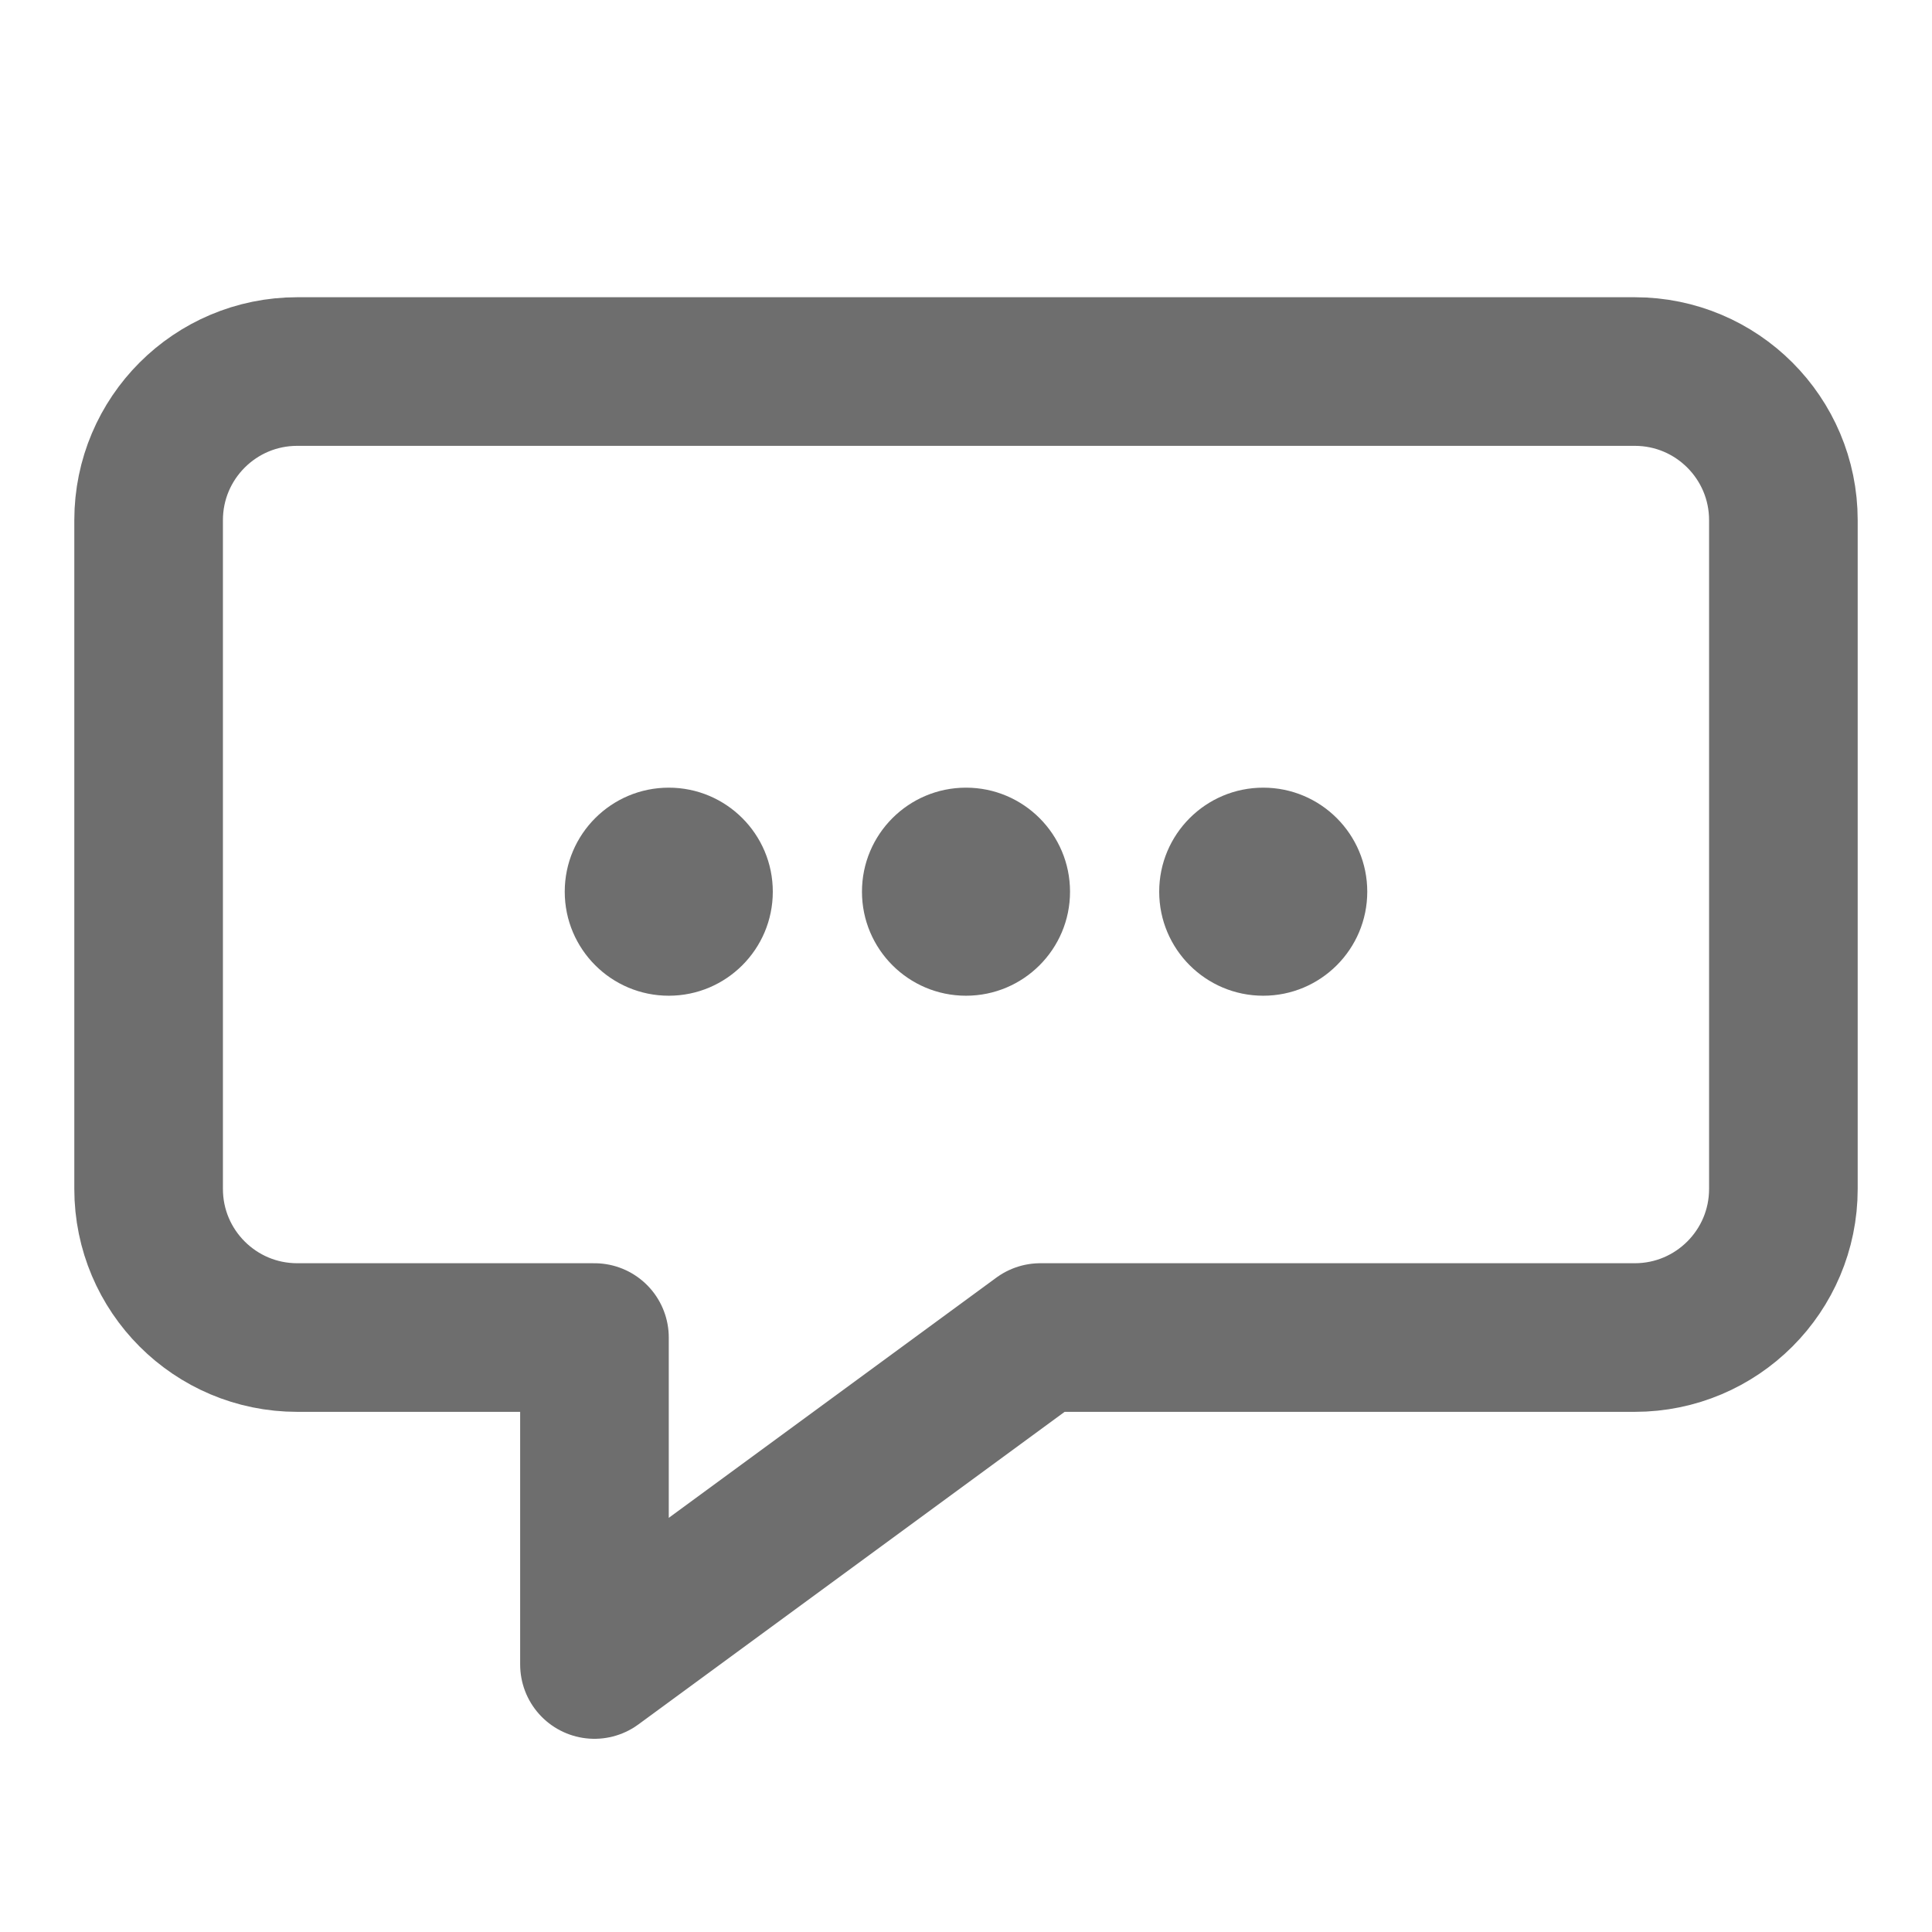
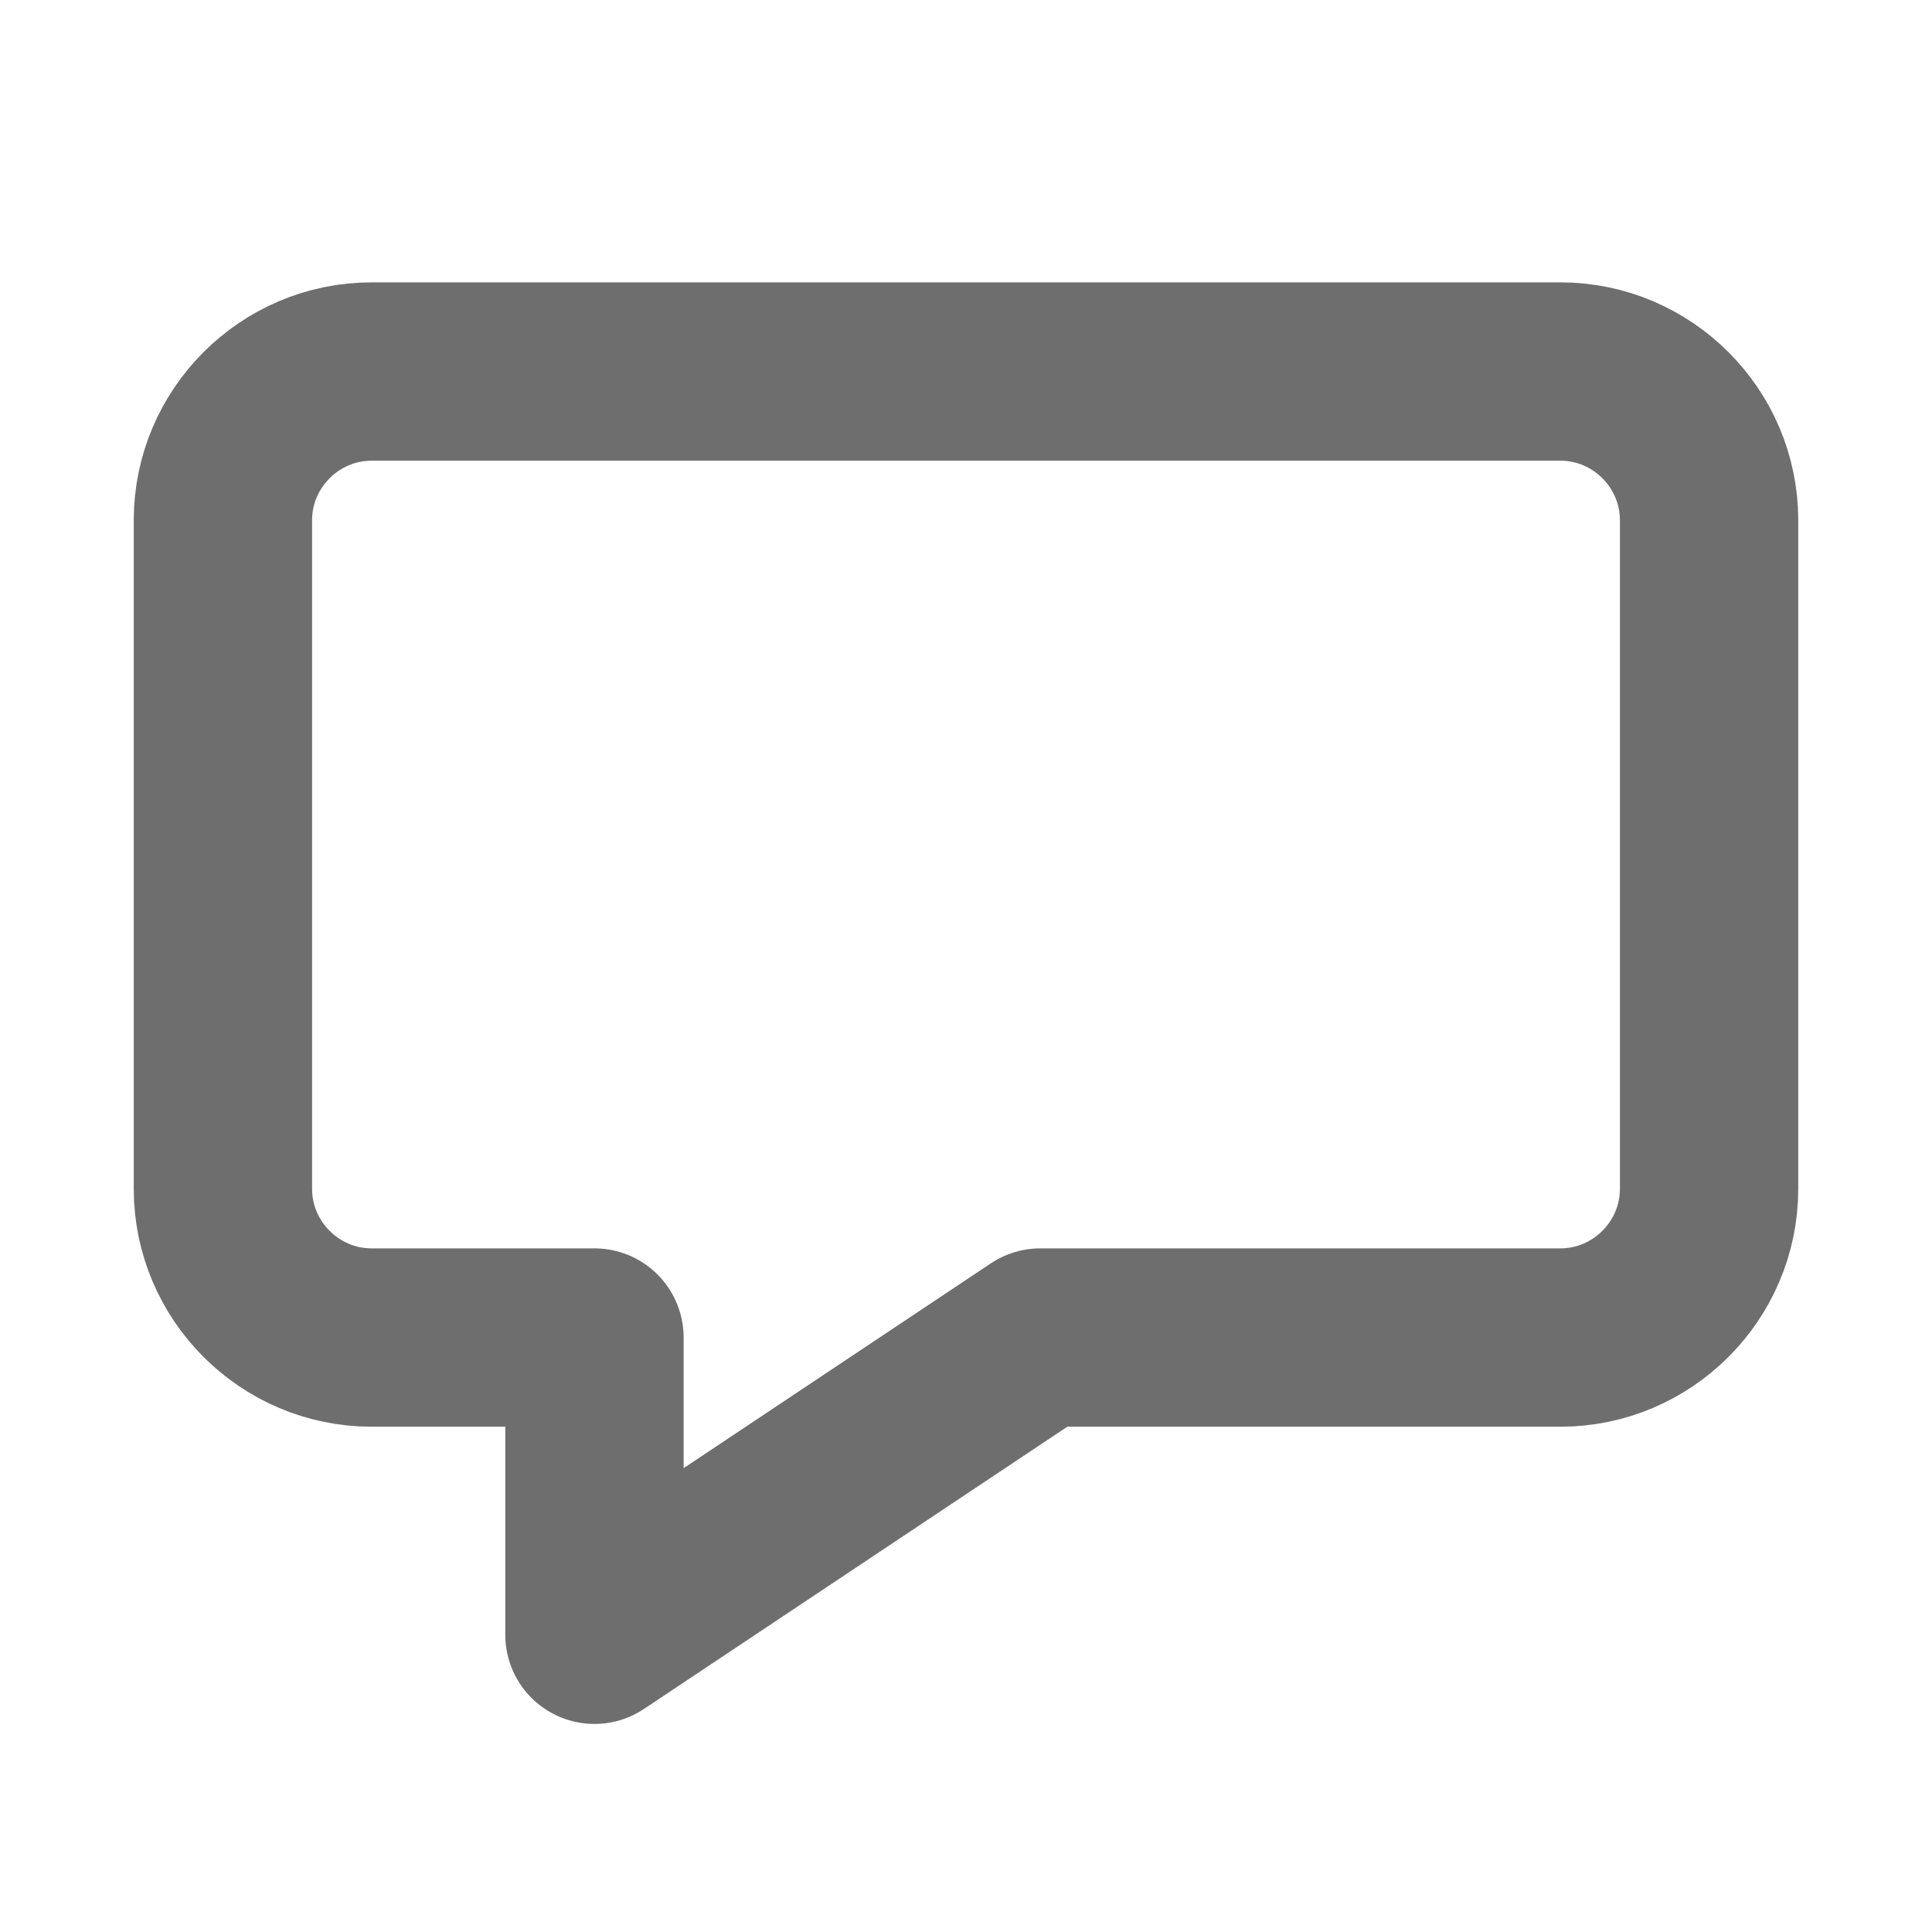
<svg xmlns="http://www.w3.org/2000/svg" width="13" height="13" viewBox="0 0 13 13">
-   <path d="M2 2.5h9a1 1 0 0 1 1 1v4.5a1 1 0 0 1-1 1H7l-3 2.2V9H2a1 1 0 0 1-1-1V3.5a1 1 0 0 1 1-1z" fill="none" stroke="#6E6E6E" stroke-width="1" stroke-linejoin="round" />
-   <circle cx="4.5" cy="6" r=".7" fill="#6E6E6E" />
-   <circle cx="6.5" cy="6" r=".7" fill="#6E6E6E" />
-   <circle cx="8.5" cy="6" r=".7" fill="#6E6E6E" />
+   <path d="M2.5 2.5h8c.55 0 1 .45 1 1v4.5c0 .55-.45 1-1 1H7L4 11V9H2.5c-.55 0-1-.45-1-1V3.5c0-.55.45-1 1-1z" fill="none" stroke="#6E6E6E" stroke-width="1.2" stroke-linejoin="round" />
</svg>
